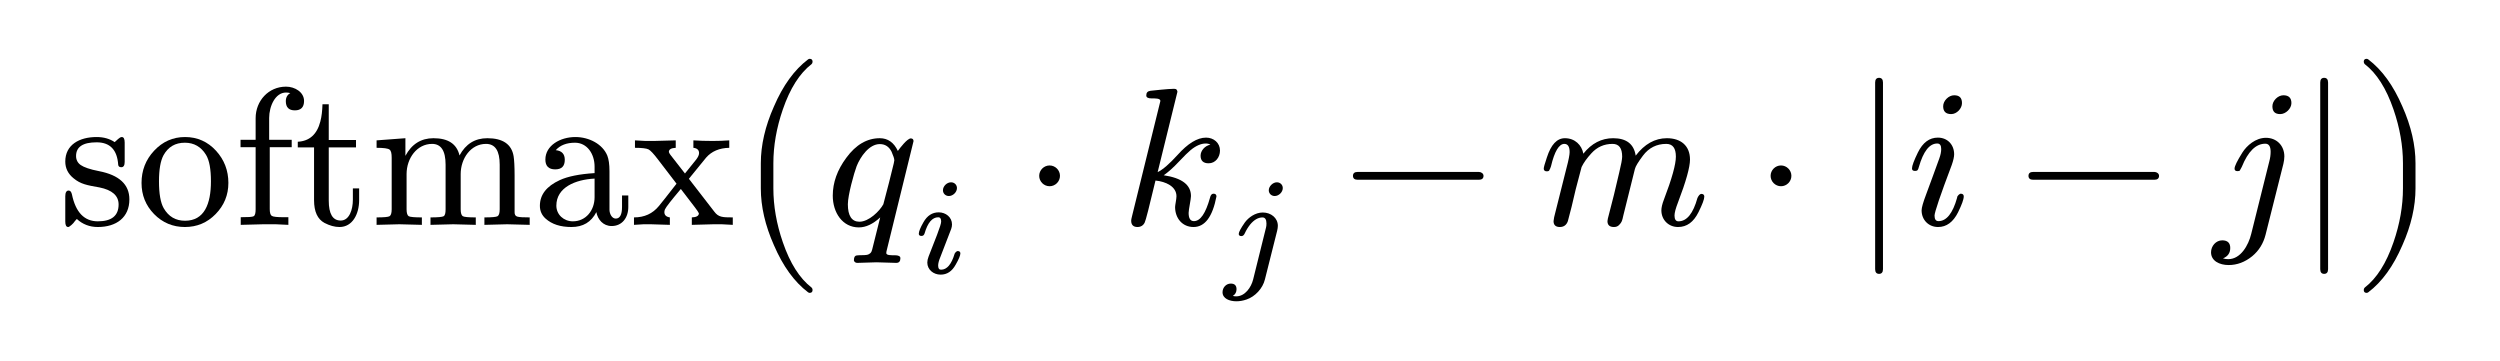
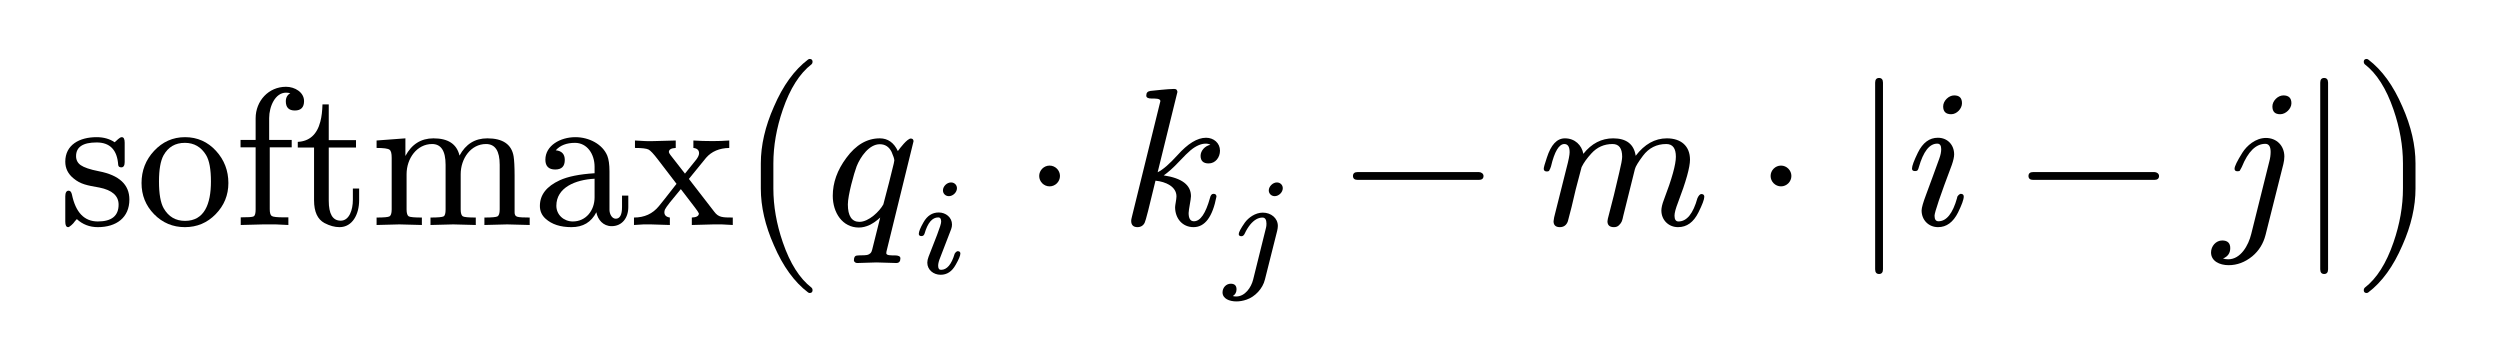
- <svg xmlns="http://www.w3.org/2000/svg" xmlns:xlink="http://www.w3.org/1999/xlink" class="typst-doc" viewBox="0 0 204.043 29.389">
+ <svg xmlns="http://www.w3.org/2000/svg" xmlns:xlink="http://www.w3.org/1999/xlink" class="typst-doc" viewBox="0 0 204.043 29.389" width="244.9" height="35.3">
  <g>
    <g class="typst-group">
      <g>
        <g class="typst-text" transform="matrix(1 0 0 -1 4.8 18.352)">
          <use xlink:href="#g2BEE8D1E6BD79092E36C1DBFEB7383FF" x="0" y="0" fill="#000000" fill-rule="nonzero" />
          <use xlink:href="#gB943829011F417281E5E437A9DA05F67" x="6.304" y="0" fill="#000000" fill-rule="nonzero" />
          <use xlink:href="#g40F76B0F9F16DE495250E81E1B1A583B" x="14.304" y="0" fill="#000000" fill-rule="nonzero" />
          <use xlink:href="#gF32AE40DAB3C25054FF1898B46C96A10" x="19.2" y="0" fill="#000000" fill-rule="nonzero" />
          <use xlink:href="#gA5E87E105C0526946E292CE66823BE89" x="25.424" y="0" fill="#000000" fill-rule="nonzero" />
          <use xlink:href="#gA356090470692EF51E09CF1BD6D9D155" x="38.752" y="0" fill="#000000" fill-rule="nonzero" />
          <use xlink:href="#gFDDE6184F69C8D0649068013DBB387E1" x="46.752" y="0" fill="#000000" fill-rule="nonzero" />
        </g>
        <g class="typst-text" transform="matrix(1 0 0 -1 60 18.352)">
          <use xlink:href="#g773E08354D6C0E860333EE20A8CDB7E2" x="0" y="0" fill="#000000" fill-rule="nonzero" />
        </g>
        <g class="typst-text" transform="matrix(1 0 0 -1 67.328 18.352)">
          <use xlink:href="#gE61834C126A9BE2C9CDD3C6A0B4D0287" x="0" y="0" fill="#000000" fill-rule="nonzero" />
        </g>
        <g class="typst-text" transform="matrix(1 0 0 -1 74.464 22.304)">
          <use xlink:href="#g96770A68E869C81156E14408A41B0BF9" x="0" y="0" fill="#000000" fill-rule="nonzero" />
        </g>
        <g class="typst-text" transform="matrix(1 0 0 -1 83.44036 18.352)">
          <use xlink:href="#g5F953B2C3915CEDCD3A184411AE8B3F2" x="0" y="0" fill="#000000" fill-rule="nonzero" />
        </g>
        <g class="typst-text" transform="matrix(1 0 0 -1 91.44391 18.352)">
          <use xlink:href="#gA1B0F11280521502C3DB078D1890C6FD" x="0" y="0" fill="#000000" fill-rule="nonzero" />
        </g>
        <g class="typst-text" transform="matrix(1 0 0 -1 99.77991 22.304)">
          <use xlink:href="#gB3022E9B340008F0E4688F1B3AA702A3" x="0" y="0" fill="#000000" fill-rule="nonzero" />
        </g>
        <g class="typst-text" transform="matrix(1 0 0 -1 109.5291 18.352)">
          <use xlink:href="#gA0D485AB365C080A2B7E74DDD113CE36" x="0" y="0" fill="#000000" fill-rule="nonzero" />
        </g>
        <g class="typst-text" transform="matrix(1 0 0 -1 125.5326 18.352)">
          <use xlink:href="#g6C9FDF7895C54A7ABCF8C2BD3CBAC6F5" x="0" y="0" fill="#000000" fill-rule="nonzero" />
        </g>
        <g class="typst-text" transform="matrix(1 0 0 -1 143.1362 18.352)">
          <use xlink:href="#g5F953B2C3915CEDCD3A184411AE8B3F2" x="0" y="0" fill="#000000" fill-rule="nonzero" />
        </g>
        <g class="typst-text" transform="matrix(1 0 0 -1 151.1397 18.352)">
          <use xlink:href="#gD3583EB68433E0996AC86033DE8CEDCD" x="0" y="0" fill="#000000" fill-rule="nonzero" />
        </g>
        <g class="typst-text" transform="matrix(1 0 0 -1 155.5877 18.352)">
          <use xlink:href="#g764CDEEE276743FDD77643AF8A6555F1" x="0" y="0" fill="#000000" fill-rule="nonzero" />
        </g>
        <g class="typst-text" transform="matrix(1 0 0 -1 164.6633 18.352)">
          <use xlink:href="#gA0D485AB365C080A2B7E74DDD113CE36" x="0" y="0" fill="#000000" fill-rule="nonzero" />
        </g>
        <g class="typst-text" transform="matrix(1 0 0 -1 180.6668 18.352)">
          <use xlink:href="#g24F7B1407FBA78C87174E841026A2092" x="0" y="0" fill="#000000" fill-rule="nonzero" />
        </g>
        <g class="typst-text" transform="matrix(1 0 0 -1 187.4668 18.352)">
          <use xlink:href="#gD3583EB68433E0996AC86033DE8CEDCD" x="0" y="0" fill="#000000" fill-rule="nonzero" />
        </g>
        <g class="typst-text" transform="matrix(1 0 0 -1 191.9148 18.352)">
          <use xlink:href="#gCE58F4BB86C77A6D91E4F117A92B59F" x="0" y="0" fill="#000000" fill-rule="nonzero" />
        </g>
      </g>
    </g>
  </g>
  <defs id="glyph">
    <symbol id="g2BEE8D1E6BD79092E36C1DBFEB7383FF" overflow="visible">
      <path d="M 0 0m 5.76 2.08 c 0 1.216 -0.832 1.984 -2.48 2.304 c -0.752 0.144 -1.232 0.32 -1.488 0.496 c -0.256 0.176 -0.384 0.432 -0.384 0.736 c 0 0.752 0.56 1.12 1.68 1.12 c 1.088 0 1.68 -0.608 1.76 -1.84 c 0.016 -0.128 0.096 -0.192 0.256 -0.192 c 0.176 0 0.272 0.144 0.272 0.432 v 1.584 c 0 0.304 -0.08 0.448 -0.24 0.448 c -0.176 0 -0.416 -0.288 -0.576 -0.416 c -0.4 0.272 -0.896 0.416 -1.472 0.416 c -1.424 0 -2.56 -0.64 -2.56 -2 c 0 -0.544 0.224 -1.008 0.688 -1.376 c 0.56 -0.464 1.088 -0.56 2.096 -0.736 c 1.04 -0.208 1.568 -0.672 1.568 -1.392 c 0 -0.912 -0.56 -1.376 -1.696 -1.376 c -1.104 0 -1.808 0.736 -2.112 2.192 c -0.048 0.208 -0.128 0.32 -0.272 0.32 c -0.176 0 -0.272 -0.16 -0.272 -0.464 v -2.064 c 0 -0.304 0.08 -0.448 0.24 -0.448 c 0.048 0 0.128 0.048 0.256 0.16 c 0.288 0.256 0.16 0.208 0.448 0.496 c 0.464 -0.432 1.04 -0.656 1.712 -0.656 c 1.52 0 2.576 0.784 2.576 2.256 Z " />
    </symbol>
    <symbol id="gB943829011F417281E5E437A9DA05F67" overflow="visible">
      <path d="M 0 0m 3.984 -0.176 c 0.992 0 1.824 0.352 2.512 1.056 c 0.688 0.704 1.04 1.552 1.04 2.544 c 0 1.008 -0.336 1.888 -1.008 2.624 c -0.672 0.736 -1.52 1.12 -2.528 1.12 c -1.008 0 -1.84 -0.384 -2.528 -1.12 c -0.688 -0.736 -1.024 -1.616 -1.024 -2.624 c 0 -0.992 0.336 -1.84 1.024 -2.544 c 0.688 -0.704 1.536 -1.056 2.512 -1.056 Z m 0.016 0.512 c -0.768 0 -1.344 0.336 -1.744 1.024 c -0.256 0.448 -0.384 1.184 -0.384 2.192 c 0 0.976 0.128 1.68 0.368 2.128 c 0.384 0.688 0.96 1.024 1.744 1.024 c 0.752 0 1.328 -0.336 1.728 -0.992 c 0.272 -0.448 0.4 -1.168 0.4 -2.16 c 0 -1.856 -0.544 -3.216 -2.112 -3.216 Z " />
    </symbol>
    <symbol id="g40F76B0F9F16DE495250E81E1B1A583B" overflow="visible">
      <path d="M 0 0m 4.24 11.28 c -1.424 0 -2.48 -1.152 -2.48 -2.576 v -1.76 h -1.232 v -0.608 h 1.232 v -5.072 c 0 -0.304 -0.048 -0.496 -0.16 -0.56 c -0.112 -0.064 -0.464 -0.08 -1.056 -0.08 v -0.624 l 1.84 0.048 c 0.672 0.016 1.36 0 2.048 -0.048 v 0.624 h -0.384 c -0.528 0 -0.864 0.032 -0.976 0.112 c -0.112 0.08 -0.16 0.272 -0.16 0.56 v 5.04 h 1.792 v 0.608 h -1.84 v 1.776 c 0 0.96 0.496 2.08 1.376 2.08 c 0.128 0 0.24 -0.016 0.352 -0.048 c -0.24 -0.128 -0.368 -0.352 -0.368 -0.656 c 0 -0.496 0.24 -0.752 0.736 -0.752 c 0.496 0 0.752 0.256 0.752 0.768 c 0 0.72 -0.752 1.168 -1.472 1.168 Z " />
    </symbol>
    <symbol id="gF32AE40DAB3C25054FF1898B46C96A10" overflow="visible">
      <path d="M 0 0m 5.312 2.016 v 0.96 h -0.512 v -0.928 c 0 -0.8 -0.288 -1.696 -0.992 -1.696 c -0.656 0 -0.976 0.544 -0.976 1.632 v 4.336 h 2.224 v 0.608 h -2.224 v 2.912 h -0.512 c -0.016 -0.528 -0.064 -0.992 -0.176 -1.408 c -0.272 -1.056 -0.896 -1.6 -1.84 -1.648 v -0.464 h 1.328 v -4.304 c 0 -0.944 0.288 -1.552 0.848 -1.856 c 0.432 -0.224 0.832 -0.336 1.232 -0.336 c 1.056 0 1.6 1.056 1.6 2.192 Z " />
    </symbol>
    <symbol id="gA5E87E105C0526946E292CE66823BE89" overflow="visible">
      <path d="M 0 0m 5.04 6.608 c 0.736 0 1.104 -0.56 1.104 -1.696 v -3.648 c 0 -0.304 -0.048 -0.496 -0.16 -0.56 c -0.112 -0.064 -0.48 -0.096 -1.072 -0.096 v -0.608 l 1.856 0.048 l 1.84 -0.048 v 0.608 c -0.592 0 -0.944 0.032 -1.056 0.096 c -0.112 0.064 -0.176 0.256 -0.176 0.56 v 2.88 c 0 1.28 0.832 2.464 2.064 2.464 c 0.752 0 1.12 -0.56 1.12 -1.696 v -3.648 c 0 -0.304 -0.064 -0.496 -0.176 -0.56 c -0.112 -0.064 -0.48 -0.096 -1.072 -0.096 v -0.608 l 1.856 0.048 l 1.84 -0.048 v 0.608 c -0.512 0 -0.848 0.016 -1.008 0.064 c -0.16 0.048 -0.224 0.16 -0.224 0.352 v 2.992 c 0 0.752 -0.032 1.28 -0.08 1.584 c -0.16 0.976 -0.88 1.472 -2.144 1.472 c -1.008 0 -1.76 -0.464 -2.272 -1.408 c -0.224 0.944 -0.928 1.408 -2.128 1.408 c -1.008 0 -1.776 -0.48 -2.288 -1.44 v 1.44 l -2.352 -0.176 v -0.608 c 0.576 0 0.928 -0.048 1.056 -0.144 c 0.128 -0.096 0.176 -0.304 0.176 -0.672 v -4.208 c 0 -0.304 -0.064 -0.496 -0.176 -0.56 c -0.112 -0.064 -0.464 -0.096 -1.056 -0.096 v -0.608 l 1.856 0.048 l 1.84 -0.048 v 0.608 c -0.592 0 -0.96 0.032 -1.072 0.096 c -0.112 0.064 -0.176 0.256 -0.176 0.56 v 2.88 c 0 1.296 0.848 2.464 2.08 2.464 Z " />
    </symbol>
    <symbol id="gA356090470692EF51E09CF1BD6D9D155" overflow="visible">
      <path d="M 0 0m 7.728 1.456 v 0.944 h -0.512 v -0.944 c 0 -0.624 -0.176 -0.944 -0.512 -0.944 c -0.32 0 -0.512 0.4 -0.512 0.72 v 3.152 c 0 0.56 -0.064 0.976 -0.176 1.264 c -0.384 0.944 -1.488 1.52 -2.608 1.52 c -1.232 0 -2.448 -0.688 -2.448 -1.84 c 0 -0.528 0.272 -0.8 0.8 -0.8 c 0.528 0 0.784 0.256 0.784 0.784 c 0 0.464 -0.24 0.736 -0.736 0.784 c 0.352 0.4 0.88 0.608 1.568 0.608 c 0.992 0 1.6 -0.912 1.6 -1.952 v -0.528 c -1.248 -0.08 -2.192 -0.272 -2.848 -0.576 c -1.072 -0.496 -1.616 -1.184 -1.616 -2.096 c 0 -0.416 0.16 -0.768 0.464 -1.04 c 0.512 -0.464 1.216 -0.688 2.112 -0.688 c 0.944 0 1.616 0.4 2.032 1.216 c 0.112 -0.608 0.56 -1.136 1.248 -1.136 c 0.848 0 1.36 0.672 1.36 1.552 Z m -4.528 -1.168 c -0.736 0 -1.344 0.544 -1.344 1.28 c 0 1.488 1.552 2.128 3.12 2.208 v -1.52 c 0 -1.072 -0.704 -1.968 -1.776 -1.968 Z " />
    </symbol>
    <symbol id="gFDDE6184F69C8D0649068013DBB387E1" overflow="visible">
      <path d="M 0 0m 6.688 0.048 c 0.368 0.016 0.896 0 1.568 -0.048 v 0.608 c -0.848 0 -1.168 0.016 -1.504 0.464 l -2.08 2.688 c 0.688 0.848 1.152 1.424 1.408 1.728 c 0.448 0.512 1.072 0.784 1.888 0.8 v 0.608 c -0.448 -0.032 -0.896 -0.048 -1.344 -0.048 c -0.592 0 -1.12 0.016 -1.584 0.048 v -0.608 c 0.304 -0.032 0.464 -0.176 0.464 -0.432 c 0 -0.144 -0.08 -0.32 -0.224 -0.512 l -0.928 -1.152 l -1.184 1.52 c -0.08 0.112 -0.128 0.192 -0.128 0.24 c 0 0.208 0.192 0.32 0.56 0.336 v 0.608 l -1.776 -0.048 c -0.416 -0.016 -0.928 0 -1.552 0.048 v -0.608 c 0.576 0 0.944 -0.048 1.104 -0.128 c 0.16 -0.08 0.416 -0.352 0.768 -0.816 l 1.52 -1.984 c -0.784 -1.008 -1.264 -1.616 -1.44 -1.824 c -0.512 -0.624 -1.184 -0.928 -2.032 -0.928 v -0.608 c 0.592 0.048 1.04 0.064 1.376 0.048 l 1.552 -0.048 v 0.608 c -0.304 0.048 -0.448 0.192 -0.448 0.432 c 0 0.064 0.016 0.144 0.048 0.224 c 0.096 0.208 0.528 0.752 1.296 1.664 l 1.152 -1.504 c 0.176 -0.224 0.272 -0.384 0.32 -0.48 c 0 -0.208 -0.192 -0.32 -0.576 -0.336 v -0.608 Z " />
    </symbol>
    <symbol id="g773E08354D6C0E860333EE20A8CDB7E2" overflow="visible">
      <path d="M 0 0m 6.08 -5.552 c 0.16 0 0.24 0.08 0.24 0.24 c 0 0.08 -0.032 0.144 -0.08 0.192 c -0.976 0.752 -1.76 1.984 -2.352 3.712 c -0.512 1.488 -0.768 2.96 -0.768 4.384 v 2.048 c 0 1.424 0.256 2.896 0.768 4.384 c 0.592 1.728 1.376 2.96 2.352 3.712 c 0.048 0.048 0.08 0.112 0.08 0.192 c 0 0.16 -0.08 0.24 -0.24 0.24 c -0.032 0 -0.08 -0.016 -0.128 -0.048 c -1.12 -0.848 -2.048 -2.128 -2.784 -3.84 c -0.72 -1.616 -1.072 -3.168 -1.072 -4.64 v -2.048 c 0 -1.472 0.352 -3.024 1.072 -4.64 c 0.736 -1.712 1.664 -2.992 2.784 -3.84 c 0.048 -0.032 0.096 -0.048 0.128 -0.048 Z " />
    </symbol>
    <symbol id="gE61834C126A9BE2C9CDD3C6A0B4D0287" overflow="visible">
      <path d="M 0 0m 5.952 6.032 c -0.32 0.688 -0.816 1.04 -1.472 1.04 c -1.04 0 -1.952 -0.528 -2.736 -1.6 c -0.736 -0.992 -1.104 -2.016 -1.104 -3.088 c 0 -1.392 0.8 -2.592 2.128 -2.592 c 0.576 0 1.152 0.272 1.744 0.816 l -0.656 -2.624 c -0.048 -0.24 -0.192 -0.384 -0.416 -0.432 c -0.08 -0.016 -0.288 -0.032 -0.656 -0.032 c -0.096 -0.016 -0.16 -0.016 -0.192 -0.016 c -0.144 -0.016 -0.224 -0.144 -0.224 -0.368 v -0.064 c 0.048 -0.112 0.144 -0.176 0.272 -0.176 c 0.304 0 1.264 0.048 1.568 0.048 c 0.304 0 1.312 -0.048 1.616 -0.048 c 0.224 0 0.336 0.128 0.336 0.384 c 0 0.16 -0.16 0.24 -0.464 0.24 c -0.288 0 -0.688 -0.016 -0.688 0.176 c 0 0.064 0.016 0.176 0.064 0.336 l 2.16 8.8 c 0 0.144 -0.08 0.224 -0.224 0.224 c -0.288 0 -0.896 -0.8 -1.056 -1.024 Z m -0.512 -0.064 c 0.144 -0.336 0.224 -0.56 0.224 -0.704 c 0 -0.016 -0.016 -0.112 -0.048 -0.256 l -0.384 -1.552 c -0.304 -1.152 -0.448 -1.744 -0.464 -1.776 c -0.304 -0.56 -1.184 -1.424 -1.952 -1.424 c -0.624 0 -0.944 0.48 -0.944 1.424 c 0 0.736 0.496 2.528 0.72 3.12 c 0.304 0.752 1.008 1.792 1.888 1.792 c 0.432 0 0.752 -0.208 0.96 -0.624 Z " />
    </symbol>
    <symbol id="g96770A68E869C81156E14408A41B0BF9" overflow="visible">
      <path d="M 0 0m 3.64 6.955 c 0 0.269 -0.213 0.47 -0.482 0.47 c -0.336 0 -0.661 -0.314 -0.661 -0.65 c 0 -0.269 0.213 -0.47 0.482 -0.47 c 0.336 0 0.661 0.314 0.661 0.65 Z m -1.49 -1.982 c -0.526 0 -0.941 -0.269 -1.243 -0.806 c -0.258 -0.448 -0.381 -0.762 -0.381 -0.941 c 0 -0.123 0.078 -0.179 0.224 -0.179 c 0.123 0 0.202 0.067 0.246 0.202 c 0.258 0.885 0.627 1.322 1.12 1.322 c 0.157 0 0.235 -0.112 0.235 -0.347 c 0 -0.146 -0.112 -0.504 -0.336 -1.086 l -0.694 -1.781 c -0.067 -0.179 -0.101 -0.336 -0.101 -0.482 c 0 -0.582 0.504 -0.986 1.086 -0.986 c 0.526 0 0.93 0.269 1.232 0.818 c 0.258 0.448 0.381 0.75 0.381 0.918 c 0 0.123 -0.078 0.19 -0.224 0.19 c -0.067 -0.011 -0.146 -0.067 -0.224 -0.179 c -0.011 -0.011 -0.022 -0.034 -0.022 -0.045 c -0.258 -0.862 -0.627 -1.299 -1.109 -1.299 c -0.157 0 -0.235 0.112 -0.235 0.336 c 0 0.168 0.056 0.403 0.179 0.694 l 0.885 2.296 c 0.045 0.123 0.067 0.246 0.067 0.37 c 0 0.582 -0.504 0.986 -1.086 0.986 Z " />
    </symbol>
    <symbol id="g5F953B2C3915CEDCD3A184411AE8B3F2" overflow="visible">
      <path d="M 0 0m 3.072 4 c 0 0.464 -0.384 0.848 -0.848 0.848 c -0.464 0 -0.848 -0.384 -0.848 -0.848 c 0 -0.464 0.384 -0.848 0.848 -0.848 c 0.464 0 0.848 0.384 0.848 0.848 Z " />
    </symbol>
    <symbol id="gA1B0F11280521502C3DB078D1890C6FD" overflow="visible">
      <path d="M 0 0m 6.544 5.648 c 0 -0.416 0.224 -0.624 0.656 -0.624 c 0.56 0 0.928 0.496 0.928 1.04 c 0 0.624 -0.512 1.056 -1.136 1.056 c -0.72 0 -1.488 -0.48 -2.336 -1.424 c -0.656 -0.72 -1.184 -1.184 -1.616 -1.392 l 1.616 6.56 c -0.032 0.144 -0.064 0.24 -0.272 0.24 c -0.512 0 -1.728 -0.144 -1.92 -0.16 c -0.24 -0.032 -0.352 -0.144 -0.352 -0.384 c 0 -0.16 0.144 -0.24 0.432 -0.24 c 0.304 0 0.72 0.016 0.72 -0.208 l -2.32 -9.424 c -0.048 -0.176 -0.064 -0.288 -0.064 -0.352 c 0 -0.336 0.176 -0.512 0.512 -0.512 c 0.272 0 0.48 0.128 0.592 0.368 c 0.08 0.144 0.368 1.28 0.88 3.424 c 0.832 -0.08 1.712 -0.48 1.712 -1.28 c 0 -0.24 -0.112 -0.72 -0.112 -0.88 c 0 -0.912 0.592 -1.632 1.504 -1.632 c 0.928 0 1.552 0.832 1.872 2.496 c 0 0.144 -0.08 0.224 -0.24 0.224 c -0.144 0 -0.24 -0.112 -0.288 -0.336 c -0.352 -1.264 -0.784 -1.904 -1.312 -1.904 c -0.288 0 -0.432 0.224 -0.432 0.672 c 0 0.256 0.192 1.12 0.192 1.376 c 0 0.912 -0.736 1.472 -2.224 1.696 c 0.368 0.256 0.784 0.624 1.232 1.104 c 0.448 0.48 0.768 0.784 0.976 0.96 c 0.432 0.352 0.848 0.528 1.216 0.528 c 0.16 0 0.288 -0.032 0.384 -0.096 c -0.432 -0.08 -0.8 -0.48 -0.8 -0.896 Z " />
    </symbol>
    <symbol id="gB3022E9B340008F0E4688F1B3AA702A3" overflow="visible">
      <path d="M 0 0m 4.917 6.955 c 0 0.269 -0.213 0.47 -0.482 0.47 c -0.325 0 -0.661 -0.325 -0.661 -0.65 c 0 -0.269 0.213 -0.47 0.482 -0.47 c 0.336 0 0.661 0.314 0.661 0.65 Z m -1.624 -1.994 c -0.627 0 -1.176 -0.414 -1.467 -0.806 c -0.336 -0.482 -0.504 -0.795 -0.504 -0.941 c 0 -0.123 0.078 -0.179 0.224 -0.179 c 0.112 0 0.202 0.078 0.269 0.224 c 0.123 0.269 0.269 0.504 0.437 0.717 c 0.325 0.392 0.661 0.582 1.008 0.582 c 0.213 0 0.325 -0.168 0.325 -0.493 c 0 -0.134 -0.011 -0.246 -0.034 -0.325 l -1.053 -4.245 c -0.157 -0.638 -0.661 -1.378 -1.378 -1.378 c -0.101 0 -0.19 0.011 -0.28 0.034 c 0.202 0.123 0.302 0.314 0.302 0.549 c 0 0.302 -0.157 0.459 -0.47 0.459 c -0.381 0 -0.672 -0.325 -0.672 -0.706 c 0 -0.515 0.56 -0.739 1.131 -0.739 c 0.258 0 0.538 0.045 0.829 0.146 c 0.694 0.235 1.322 0.896 1.501 1.646 l 0.997 3.965 c 0.034 0.146 0.056 0.28 0.056 0.403 c 0 0.65 -0.571 1.086 -1.221 1.086 Z " />
    </symbol>
    <symbol id="gA0D485AB365C080A2B7E74DDD113CE36" overflow="visible">
      <path d="M 0 0m 11.168 4.32 h -9.888 c -0.256 0 -0.384 -0.112 -0.384 -0.32 c 0 -0.208 0.128 -0.32 0.384 -0.32 h 9.888 c 0.256 0 0.384 0.112 0.384 0.32 c 0 0.192 -0.192 0.32 -0.384 0.32 Z " />
    </symbol>
    <symbol id="g6C9FDF7895C54A7ABCF8C2BD3CBAC6F5" overflow="visible">
      <path d="M 0 0m 10.512 7.072 c -0.976 0 -1.824 -0.48 -2.544 -1.424 c -0.144 0.944 -0.752 1.424 -1.84 1.424 c -0.944 0 -1.76 -0.416 -2.432 -1.264 c -0.128 0.704 -0.688 1.264 -1.504 1.264 c -0.656 0 -1.136 -0.528 -1.472 -1.568 c -0.176 -0.512 -0.256 -0.816 -0.256 -0.912 c 0 -0.144 0.08 -0.224 0.256 -0.224 c 0.08 0 0.128 0.016 0.176 0.048 c 0.08 0.144 0.128 0.256 0.16 0.368 c 0.288 1.216 0.656 1.824 1.088 1.824 c 0.288 0 0.432 -0.224 0.432 -0.672 c 0 -0.208 -0.08 -0.64 -0.256 -1.296 l -0.912 -3.632 c -0.064 -0.192 -0.144 -0.608 -0.144 -0.704 c 0 -0.32 0.176 -0.48 0.512 -0.48 c 0.32 0 0.544 0.16 0.656 0.48 c 0.016 0.08 0.128 0.48 0.304 1.168 l 0.336 1.424 l 0.48 1.824 c 0.176 0.368 0.448 0.736 0.8 1.12 c 0.464 0.512 1.04 0.768 1.728 0.768 c 0.528 0 0.784 -0.352 0.784 -1.04 c 0 -0.208 -0.08 -0.64 -0.24 -1.296 l -0.432 -1.824 c -0.112 -0.464 -0.368 -1.424 -0.496 -1.936 c -0.016 -0.112 -0.032 -0.176 -0.032 -0.208 c 0 -0.32 0.176 -0.48 0.528 -0.48 c 0.176 0 0.304 0.048 0.416 0.16 c 0.24 0.24 0.256 0.352 0.352 0.784 l 0.944 3.792 c 0.048 0.208 0.272 0.576 0.656 1.088 c 0.48 0.64 1.12 0.96 1.904 0.96 c 0.528 0 0.784 -0.352 0.784 -1.04 c 0 -0.624 -0.32 -1.792 -0.976 -3.504 c -0.144 -0.368 -0.208 -0.672 -0.208 -0.88 c 0 -0.784 0.592 -1.36 1.36 -1.36 c 0.72 0 1.264 0.4 1.664 1.2 c 0.32 0.64 0.48 1.072 0.48 1.28 c 0 0.144 -0.08 0.224 -0.256 0.224 c -0.112 -0.016 -0.224 -0.16 -0.304 -0.336 c -0.352 -1.264 -0.864 -1.904 -1.552 -1.904 c -0.208 0 -0.32 0.16 -0.32 0.464 c 0 0.24 0.096 0.592 0.288 1.088 c 0.656 1.712 0.976 2.88 0.976 3.488 c 0 1.136 -0.752 1.744 -1.888 1.744 Z " />
    </symbol>
    <symbol id="gD3583EB68433E0996AC86033DE8CEDCD" overflow="visible">
      <path d="M 0 0m 2.224 -4 c 0.208 0 0.32 0.128 0.32 0.384 v 15.232 c 0 0.256 -0.112 0.384 -0.32 0.384 c -0.208 0 -0.32 -0.128 -0.32 -0.384 v -15.232 c 0 -0.256 0.112 -0.384 0.32 -0.384 Z " />
    </symbol>
    <symbol id="g764CDEEE276743FDD77643AF8A6555F1" overflow="visible">
      <path d="M 0 0m 4.544 9.936 c 0 0.432 -0.208 0.64 -0.64 0.64 c -0.448 0 -0.896 -0.448 -0.896 -0.896 c 0 -0.432 0.224 -0.64 0.656 -0.64 c 0.448 0 0.88 0.448 0.88 0.896 Z m -0.4 -7.728 c -0.352 -1.264 -0.864 -1.904 -1.52 -1.904 c -0.208 0 -0.32 0.144 -0.32 0.448 c 0 0.272 0.464 1.648 1.408 4.144 c 0.128 0.368 0.192 0.656 0.192 0.864 c 0 0.784 -0.544 1.36 -1.328 1.36 c -0.688 0 -1.232 -0.4 -1.632 -1.216 c -0.32 -0.656 -0.48 -1.088 -0.48 -1.296 c 0 -0.144 0.08 -0.208 0.256 -0.208 c 0.208 0 0.24 0.096 0.304 0.32 c 0.368 1.28 0.864 1.92 1.504 1.92 c 0.208 0 0.32 -0.144 0.32 -0.448 c 0 -0.224 -0.048 -0.48 -0.16 -0.784 c -0.368 -1.008 -0.752 -2.08 -1.072 -2.928 c -0.24 -0.64 -0.368 -1.072 -0.368 -1.296 c 0 -0.784 0.576 -1.36 1.344 -1.36 c 0.688 0 1.232 0.4 1.632 1.2 c 0.304 0.624 0.464 1.056 0.464 1.296 c 0 0.144 -0.08 0.224 -0.256 0.224 c -0.048 0 -0.288 -0.144 -0.288 -0.336 Z " />
    </symbol>
    <symbol id="g24F7B1407FBA78C87174E841026A2092" overflow="visible">
      <path d="M 0 0m 6.352 9.936 c 0 0.432 -0.224 0.64 -0.656 0.64 c -0.448 0 -0.896 -0.448 -0.896 -0.896 c 0 -0.432 0.208 -0.64 0.64 -0.64 c 0.448 0 0.912 0.448 0.912 0.896 Z m -2.08 -2.832 c -0.848 0 -1.568 -0.64 -1.92 -1.2 c -0.432 -0.688 -0.64 -1.12 -0.64 -1.312 c 0 -0.144 0.08 -0.208 0.24 -0.208 c 0.08 0 0.128 0.016 0.176 0.032 c 0.08 0.128 0.128 0.24 0.176 0.32 c 0.512 1.264 1.152 1.888 1.92 1.888 c 0.288 0 0.432 -0.224 0.432 -0.656 c 0 -0.24 -0.032 -0.512 -0.112 -0.8 l -1.472 -5.904 c -0.224 -0.928 -0.864 -2.064 -1.872 -2.064 c -0.144 0 -0.288 0.016 -0.432 0.064 c 0.4 0.16 0.592 0.448 0.592 0.848 c 0 0.416 -0.224 0.624 -0.656 0.624 c -0.512 0 -0.912 -0.464 -0.912 -0.976 c 0 -0.704 0.688 -1.04 1.44 -1.04 c 0.688 0 1.328 0.24 1.92 0.72 c 0.56 0.464 0.912 1.056 1.088 1.744 l 1.456 5.792 c 0.048 0.208 0.08 0.416 0.08 0.608 c 0 0.88 -0.624 1.52 -1.504 1.52 Z " />
    </symbol>
    <symbol id="gCE58F4BB86C77A6D91E4F117A92B59F" overflow="visible">
      <path d="M 0 0m 1.376 -5.504 c 1.12 0.848 2.048 2.128 2.784 3.84 c 0.72 1.616 1.072 3.168 1.072 4.64 v 2.048 c 0 1.472 -0.352 3.024 -1.072 4.64 c -0.736 1.712 -1.664 2.992 -2.784 3.84 c -0.048 0.032 -0.096 0.048 -0.128 0.048 c -0.16 0 -0.24 -0.08 -0.24 -0.24 c 0 -0.08 0.032 -0.144 0.08 -0.192 c 0.976 -0.752 1.76 -1.984 2.352 -3.712 c 0.512 -1.488 0.768 -2.96 0.768 -4.384 v -2.048 c 0 -1.424 -0.256 -2.896 -0.768 -4.384 c -0.592 -1.728 -1.376 -2.96 -2.352 -3.712 c -0.048 -0.048 -0.08 -0.112 -0.08 -0.192 c 0 -0.16 0.08 -0.24 0.24 -0.24 c 0.032 0 0.08 0.016 0.128 0.048 Z " />
    </symbol>
  </defs>
</svg>
